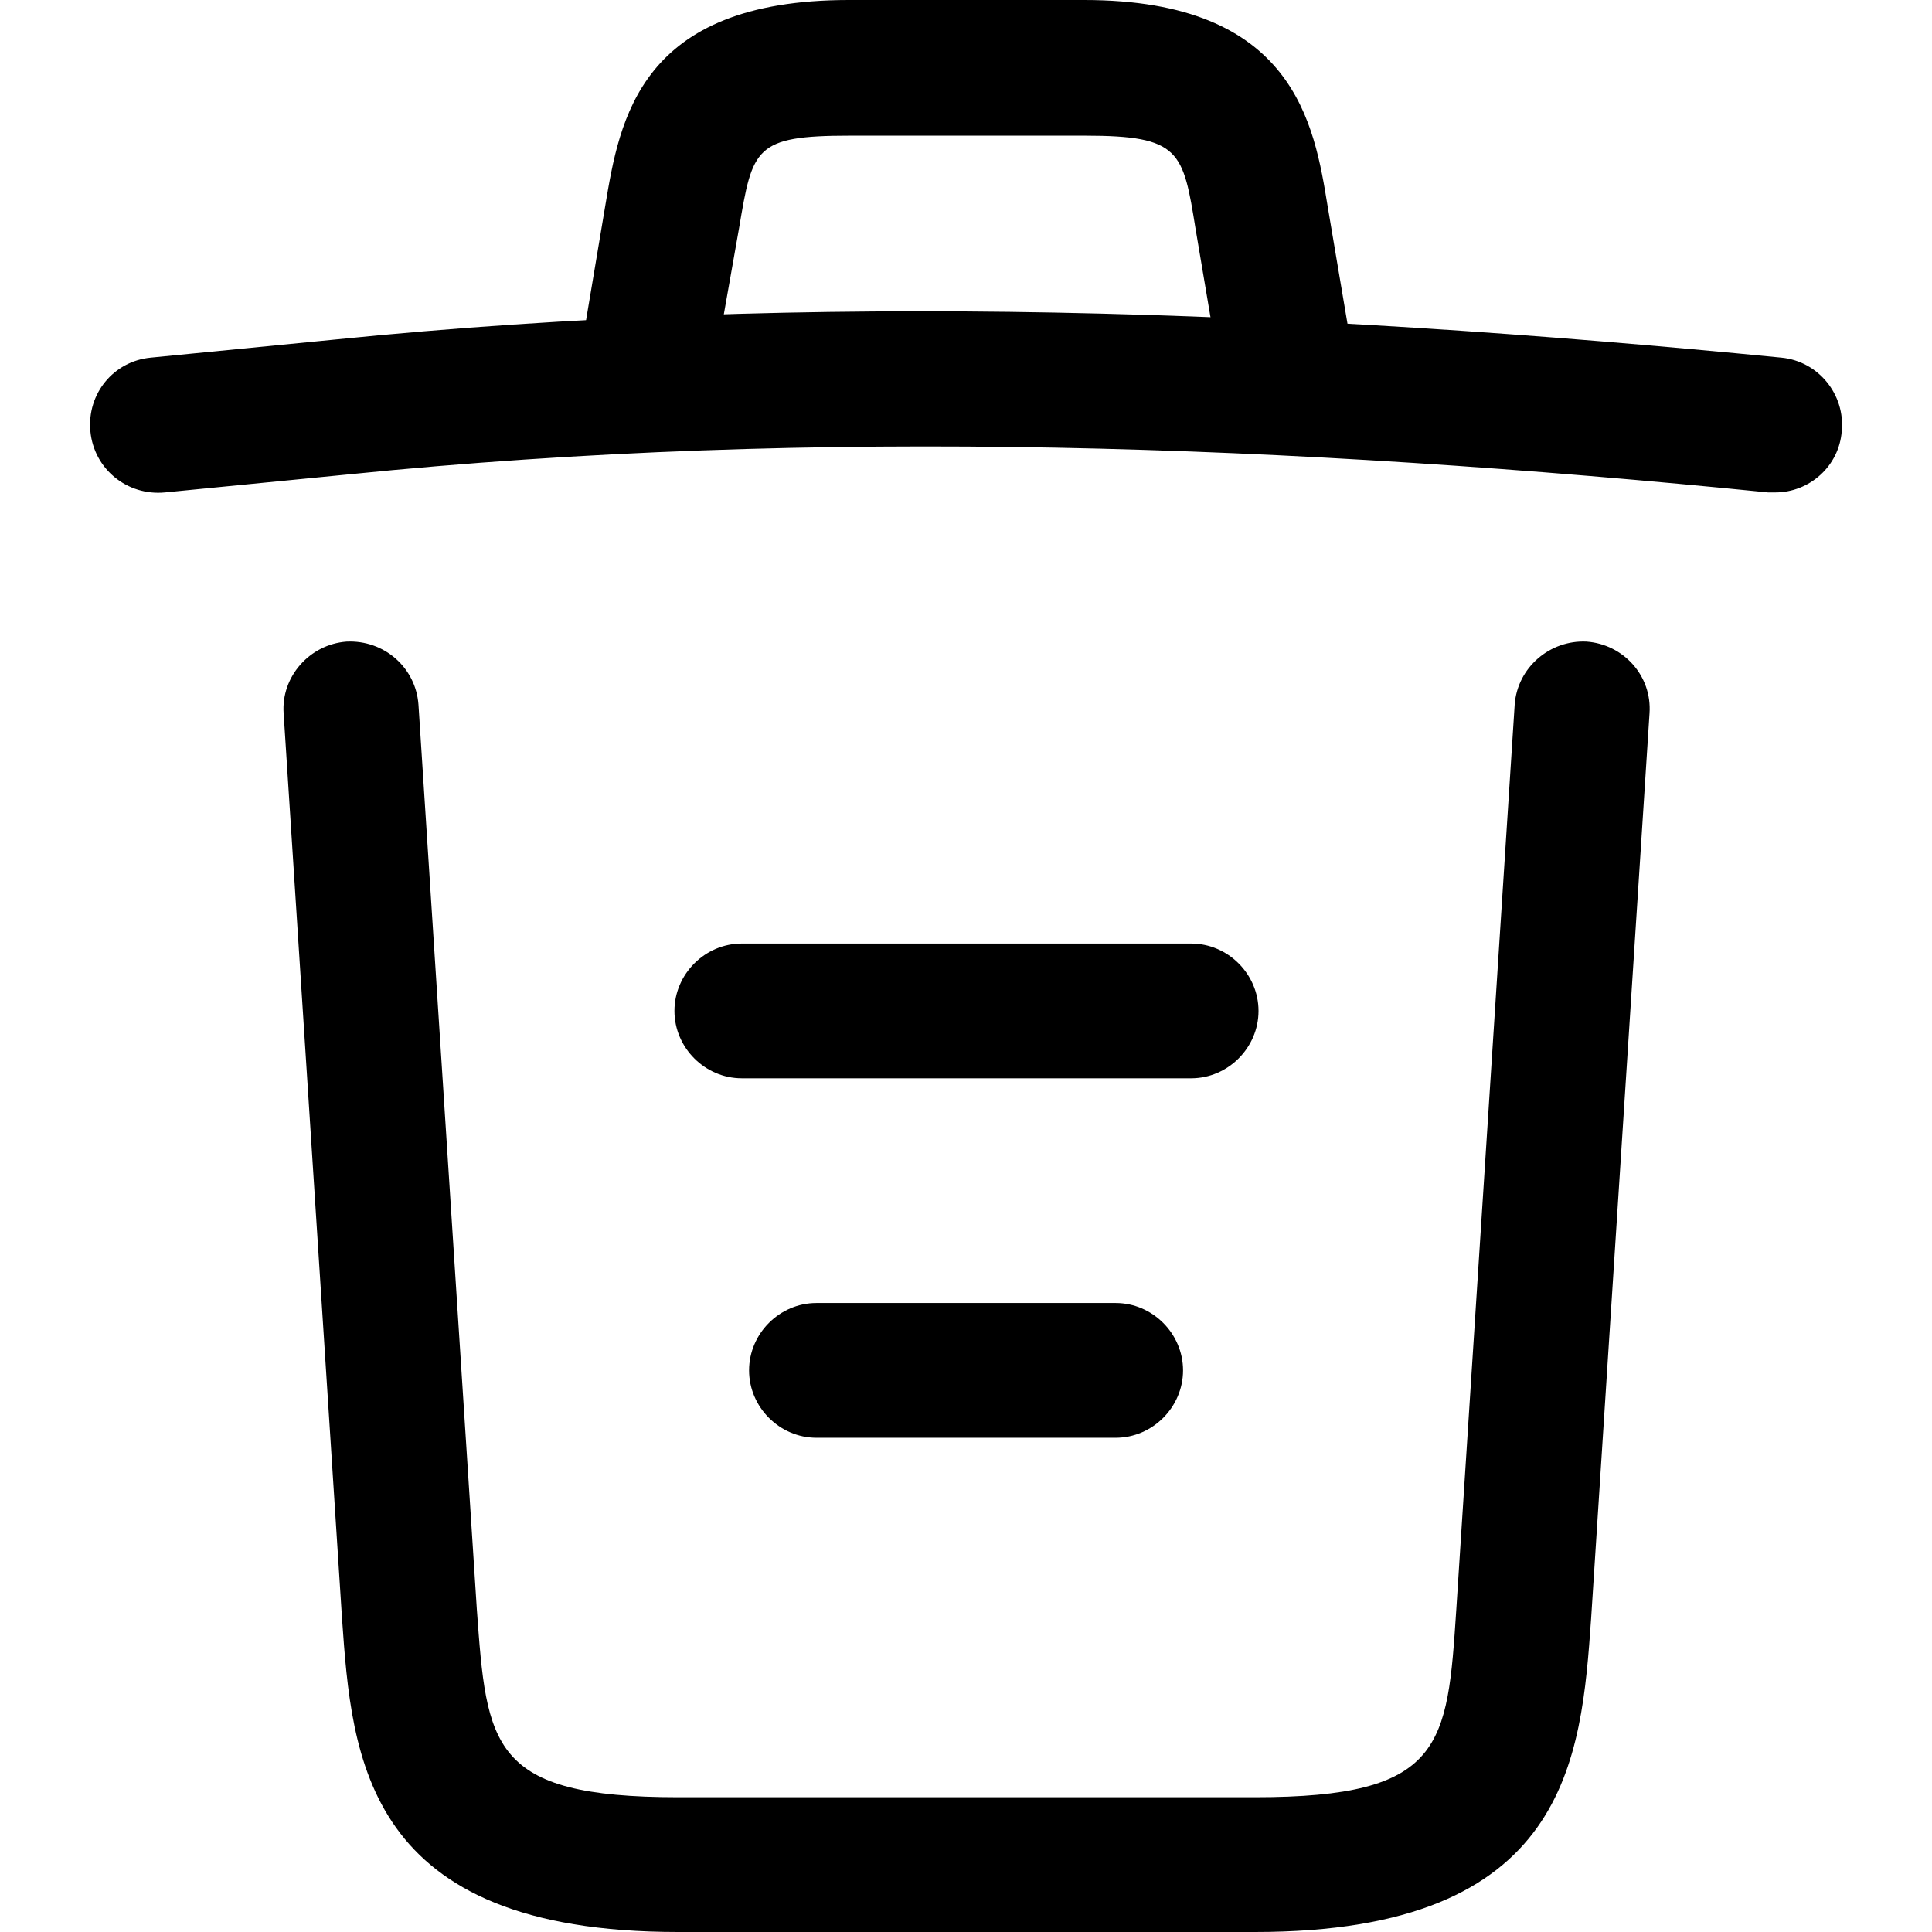
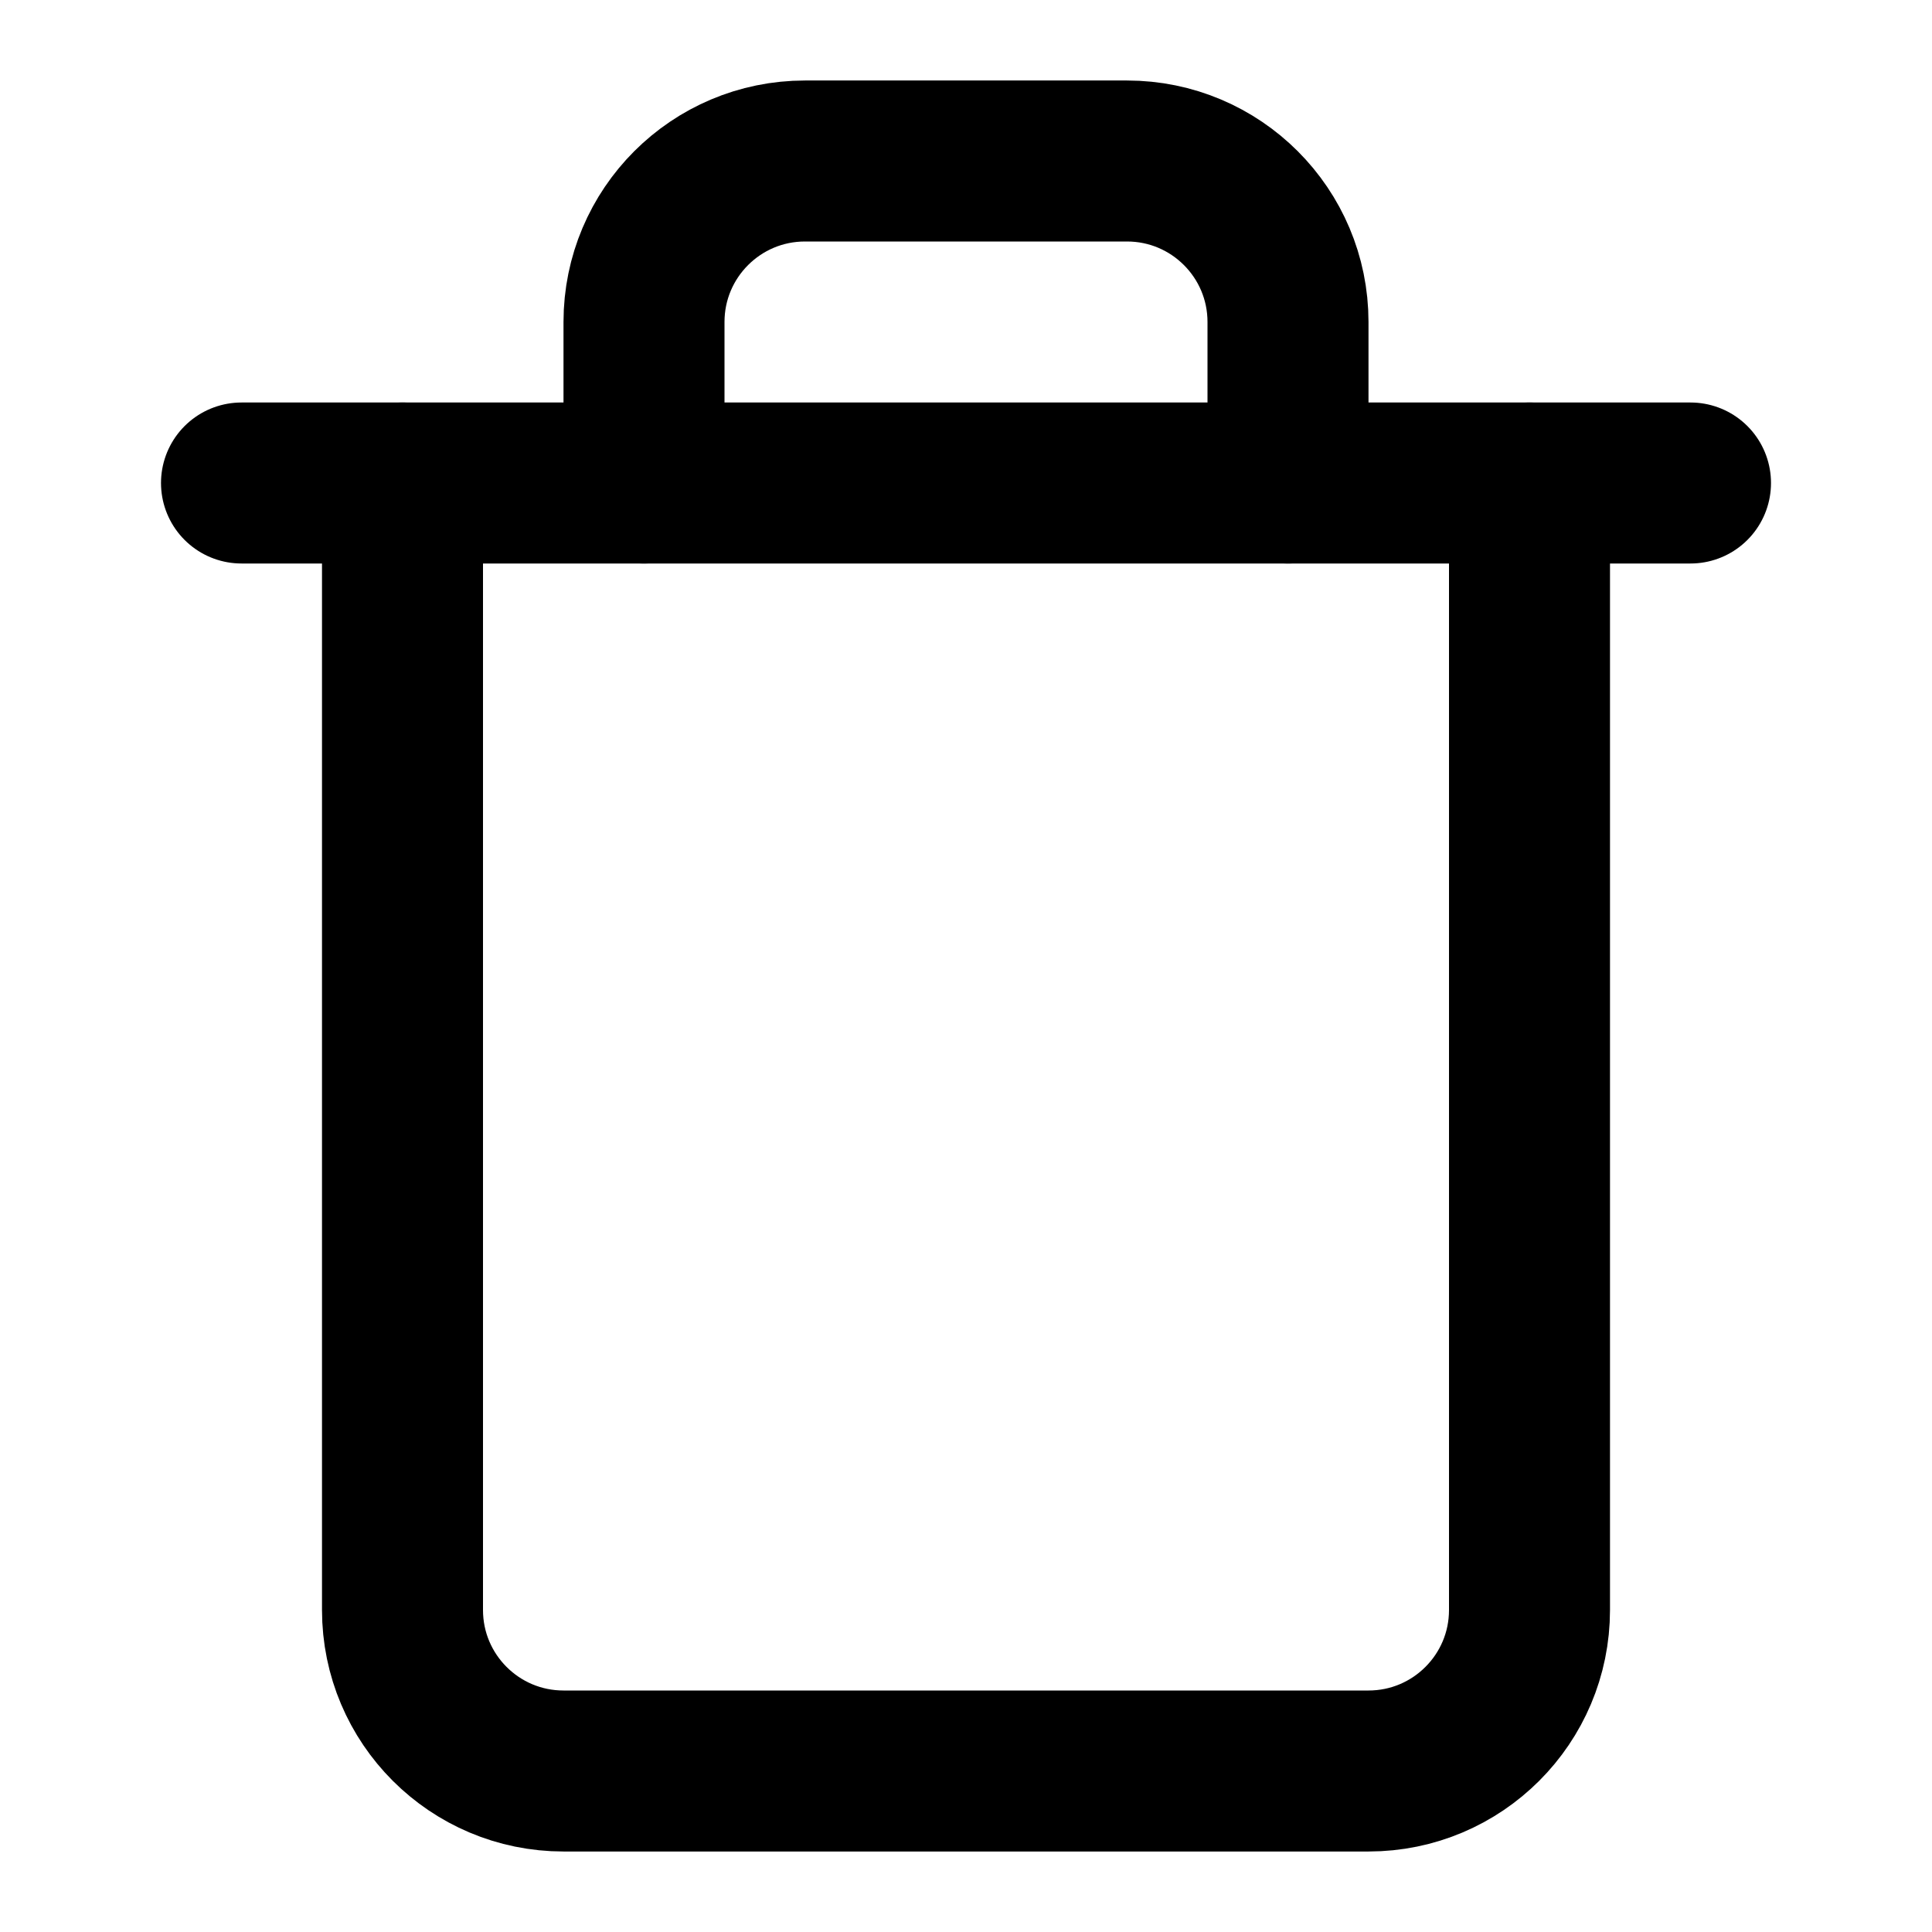
- <svg xmlns="http://www.w3.org/2000/svg" version="1.1" width="32" height="32" viewBox="0 0 32 32">
-   <path d="M29.403 8.156c-0.030 0-0.074 0-0.119 0-7.873-0.789-15.732-1.087-23.516-0.298l-3.036 0.298c-0.625 0.060-1.176-0.387-1.235-1.012s0.387-1.161 0.997-1.22l3.036-0.298c7.918-0.804 15.94-0.491 23.978 0.298 0.61 0.060 1.057 0.61 0.997 1.22-0.045 0.58-0.536 1.012-1.101 1.012z" />
-   <path d="M10.8 6.653c-0.060 0-0.119 0-0.194-0.015-0.595-0.104-1.012-0.685-0.908-1.28l0.327-1.95c0.238-1.429 0.566-3.408 4.033-3.408h3.9c3.483 0 3.81 2.054 4.033 3.423l0.327 1.935c0.104 0.61-0.313 1.191-0.908 1.28-0.61 0.104-1.191-0.313-1.28-0.908l-0.327-1.935c-0.208-1.295-0.253-1.548-1.831-1.548h-3.9c-1.578 0-1.607 0.208-1.831 1.533l-0.342 1.935c-0.089 0.551-0.566 0.938-1.101 0.938z" />
-   <path d="M20.786 32h-9.555c-5.194 0-5.403-2.873-5.566-5.194l-0.967-14.988c-0.045-0.61 0.432-1.146 1.042-1.191 0.625-0.030 1.146 0.432 1.191 1.042l0.967 14.988c0.164 2.262 0.223 3.111 3.334 3.111h9.555c3.126 0 3.185-0.848 3.334-3.111l0.967-14.988c0.045-0.61 0.58-1.072 1.191-1.042 0.61 0.045 1.087 0.566 1.042 1.191l-0.967 14.988c-0.164 2.322-0.372 5.194-5.566 5.194z" />
-   <path d="M18.479 23.814h-4.956c-0.61 0-1.116-0.506-1.116-1.116s0.506-1.116 1.116-1.116h4.956c0.61 0 1.116 0.506 1.116 1.116s-0.506 1.116-1.116 1.116z" />
-   <path d="M19.729 17.86h-7.442c-0.61 0-1.116-0.506-1.116-1.116s0.506-1.116 1.116-1.116h7.442c0.61 0 1.116 0.506 1.116 1.116s-0.506 1.116-1.116 1.116z" />
+ <svg xmlns="http://www.w3.org/2000/svg" width="24" height="24" viewBox="0 0 24 24" fill="none" stroke="currentColor" stroke-width="2" stroke-linecap="round" stroke-linejoin="round">
+   <path d="M19 6v14a2 2 0 0 1-2 2H7a2 2 0 0 1-2-2V6" />
+   <path d="M3 6h18" />
+   <path d="M8 6V4a2 2 0 0 1 2-2h4a2 2 0 0 1 2 2v2" />
</svg>
